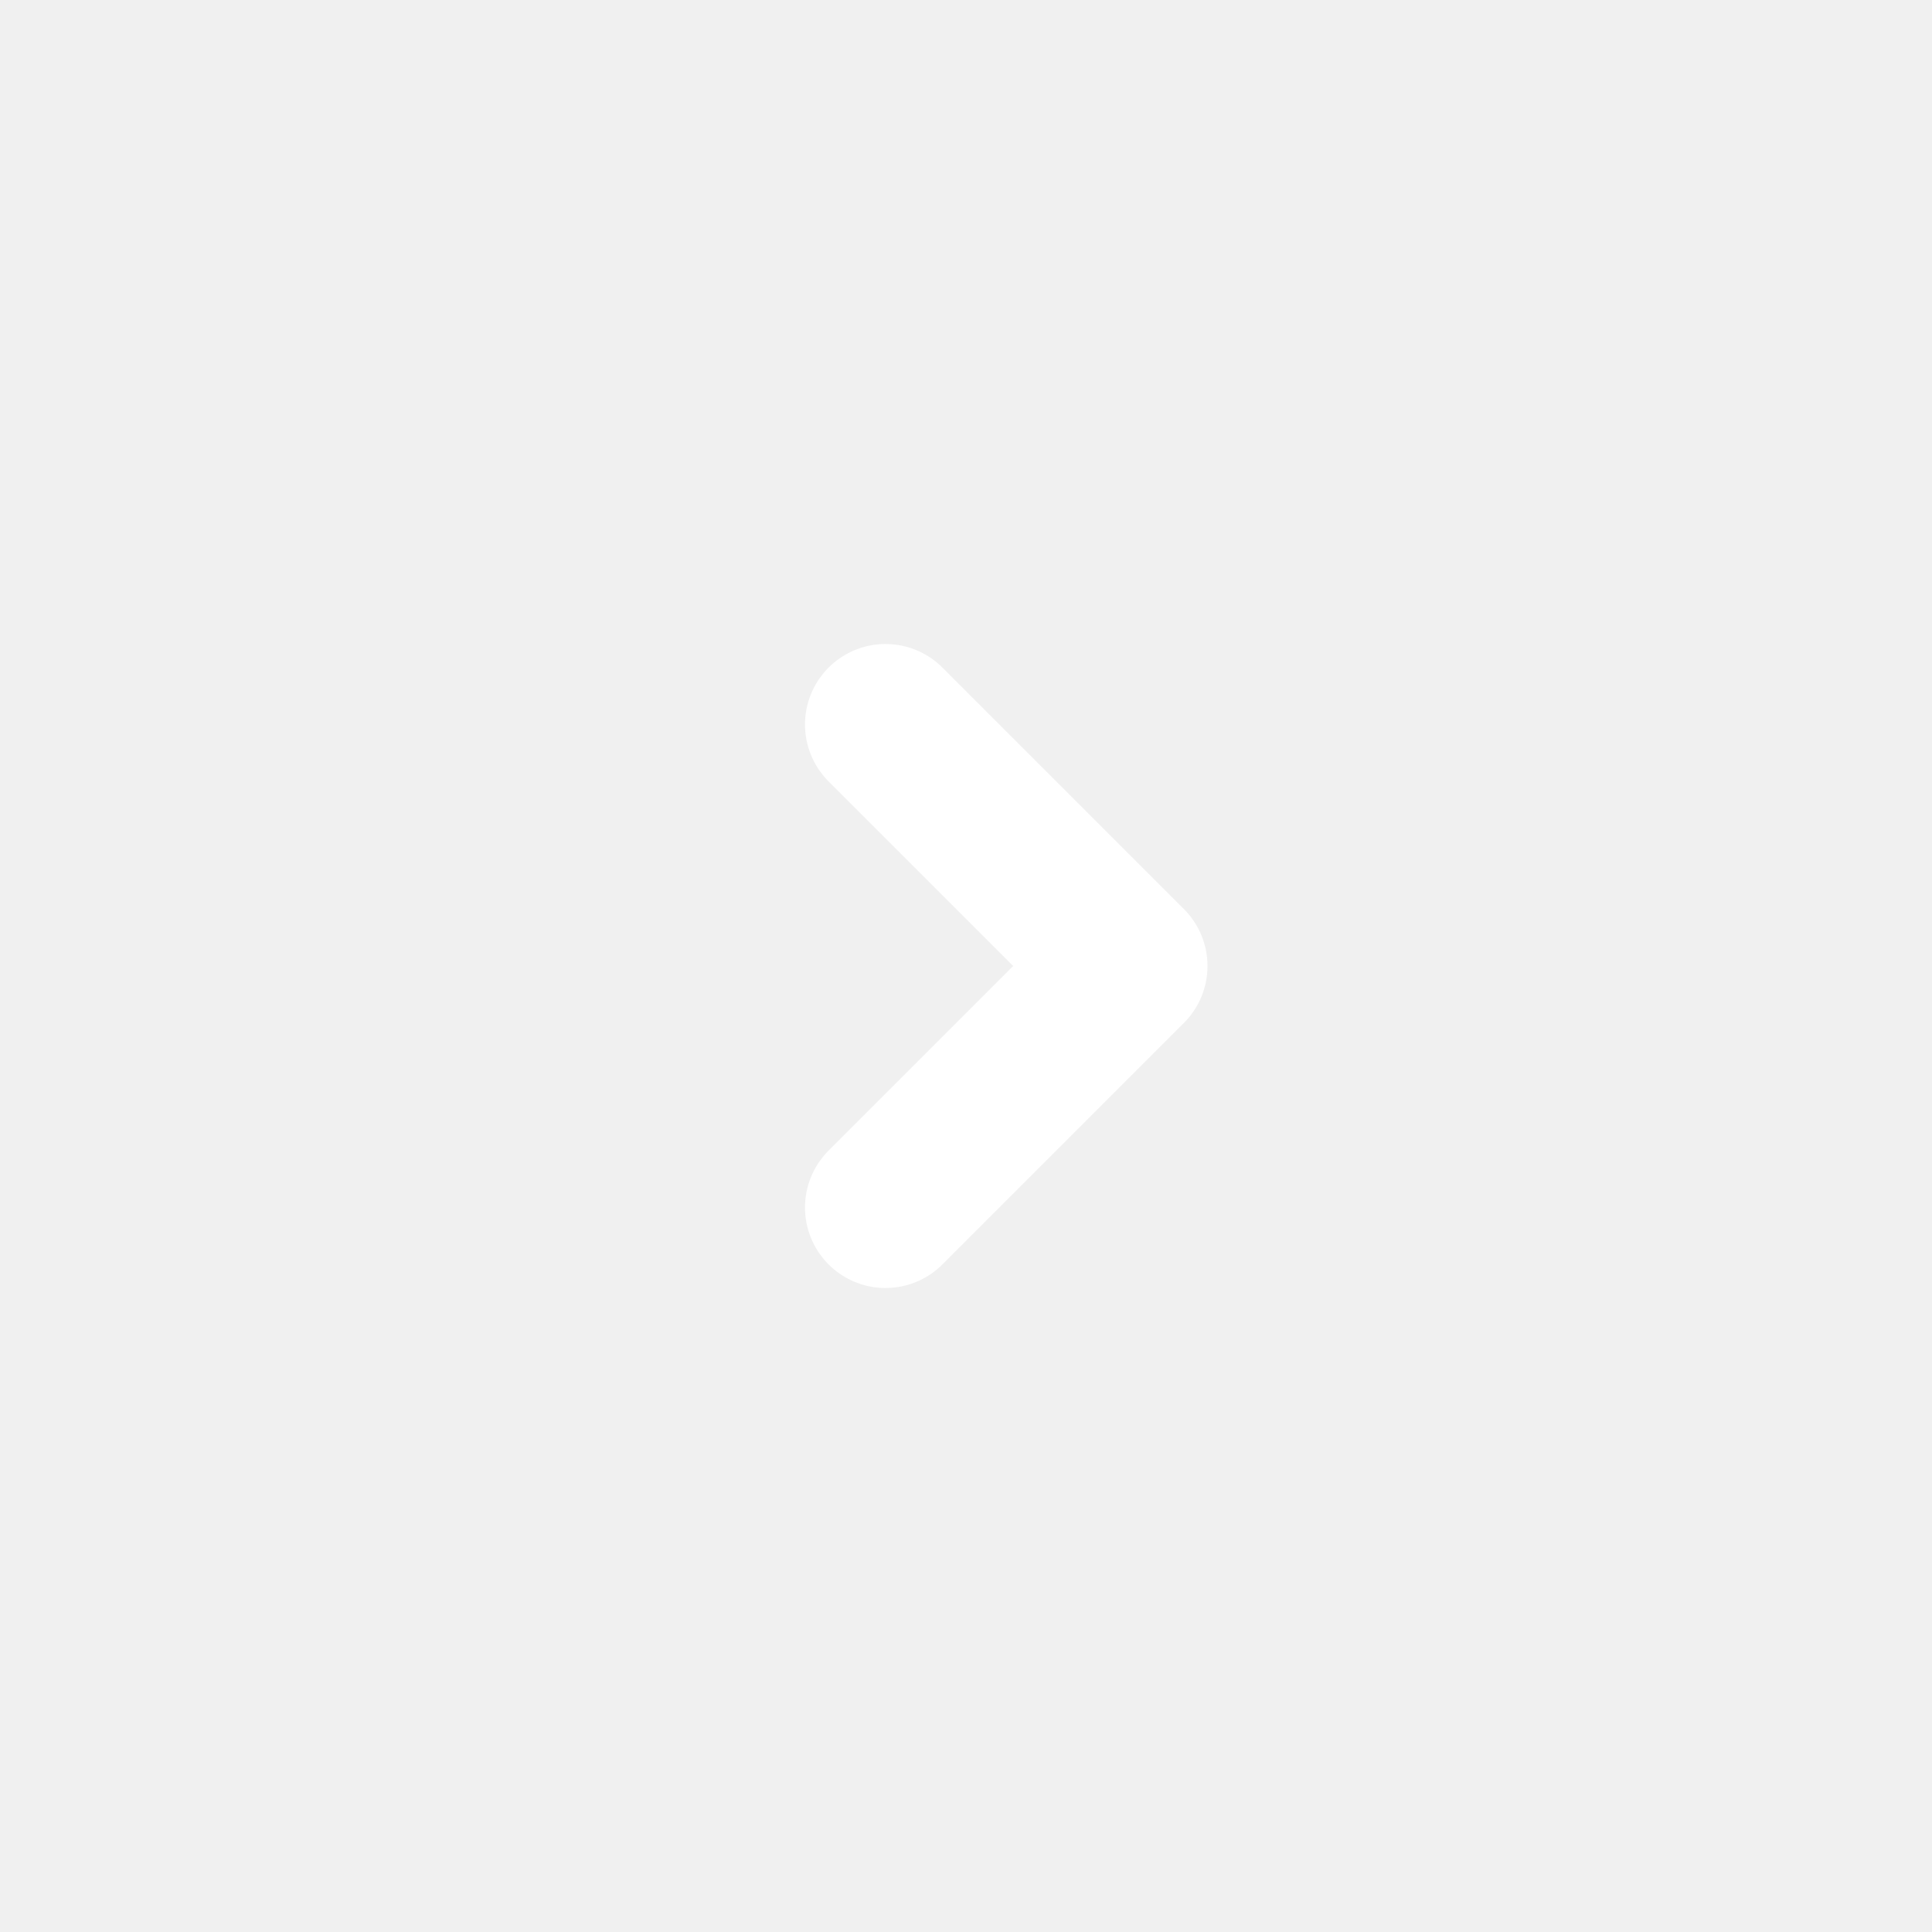
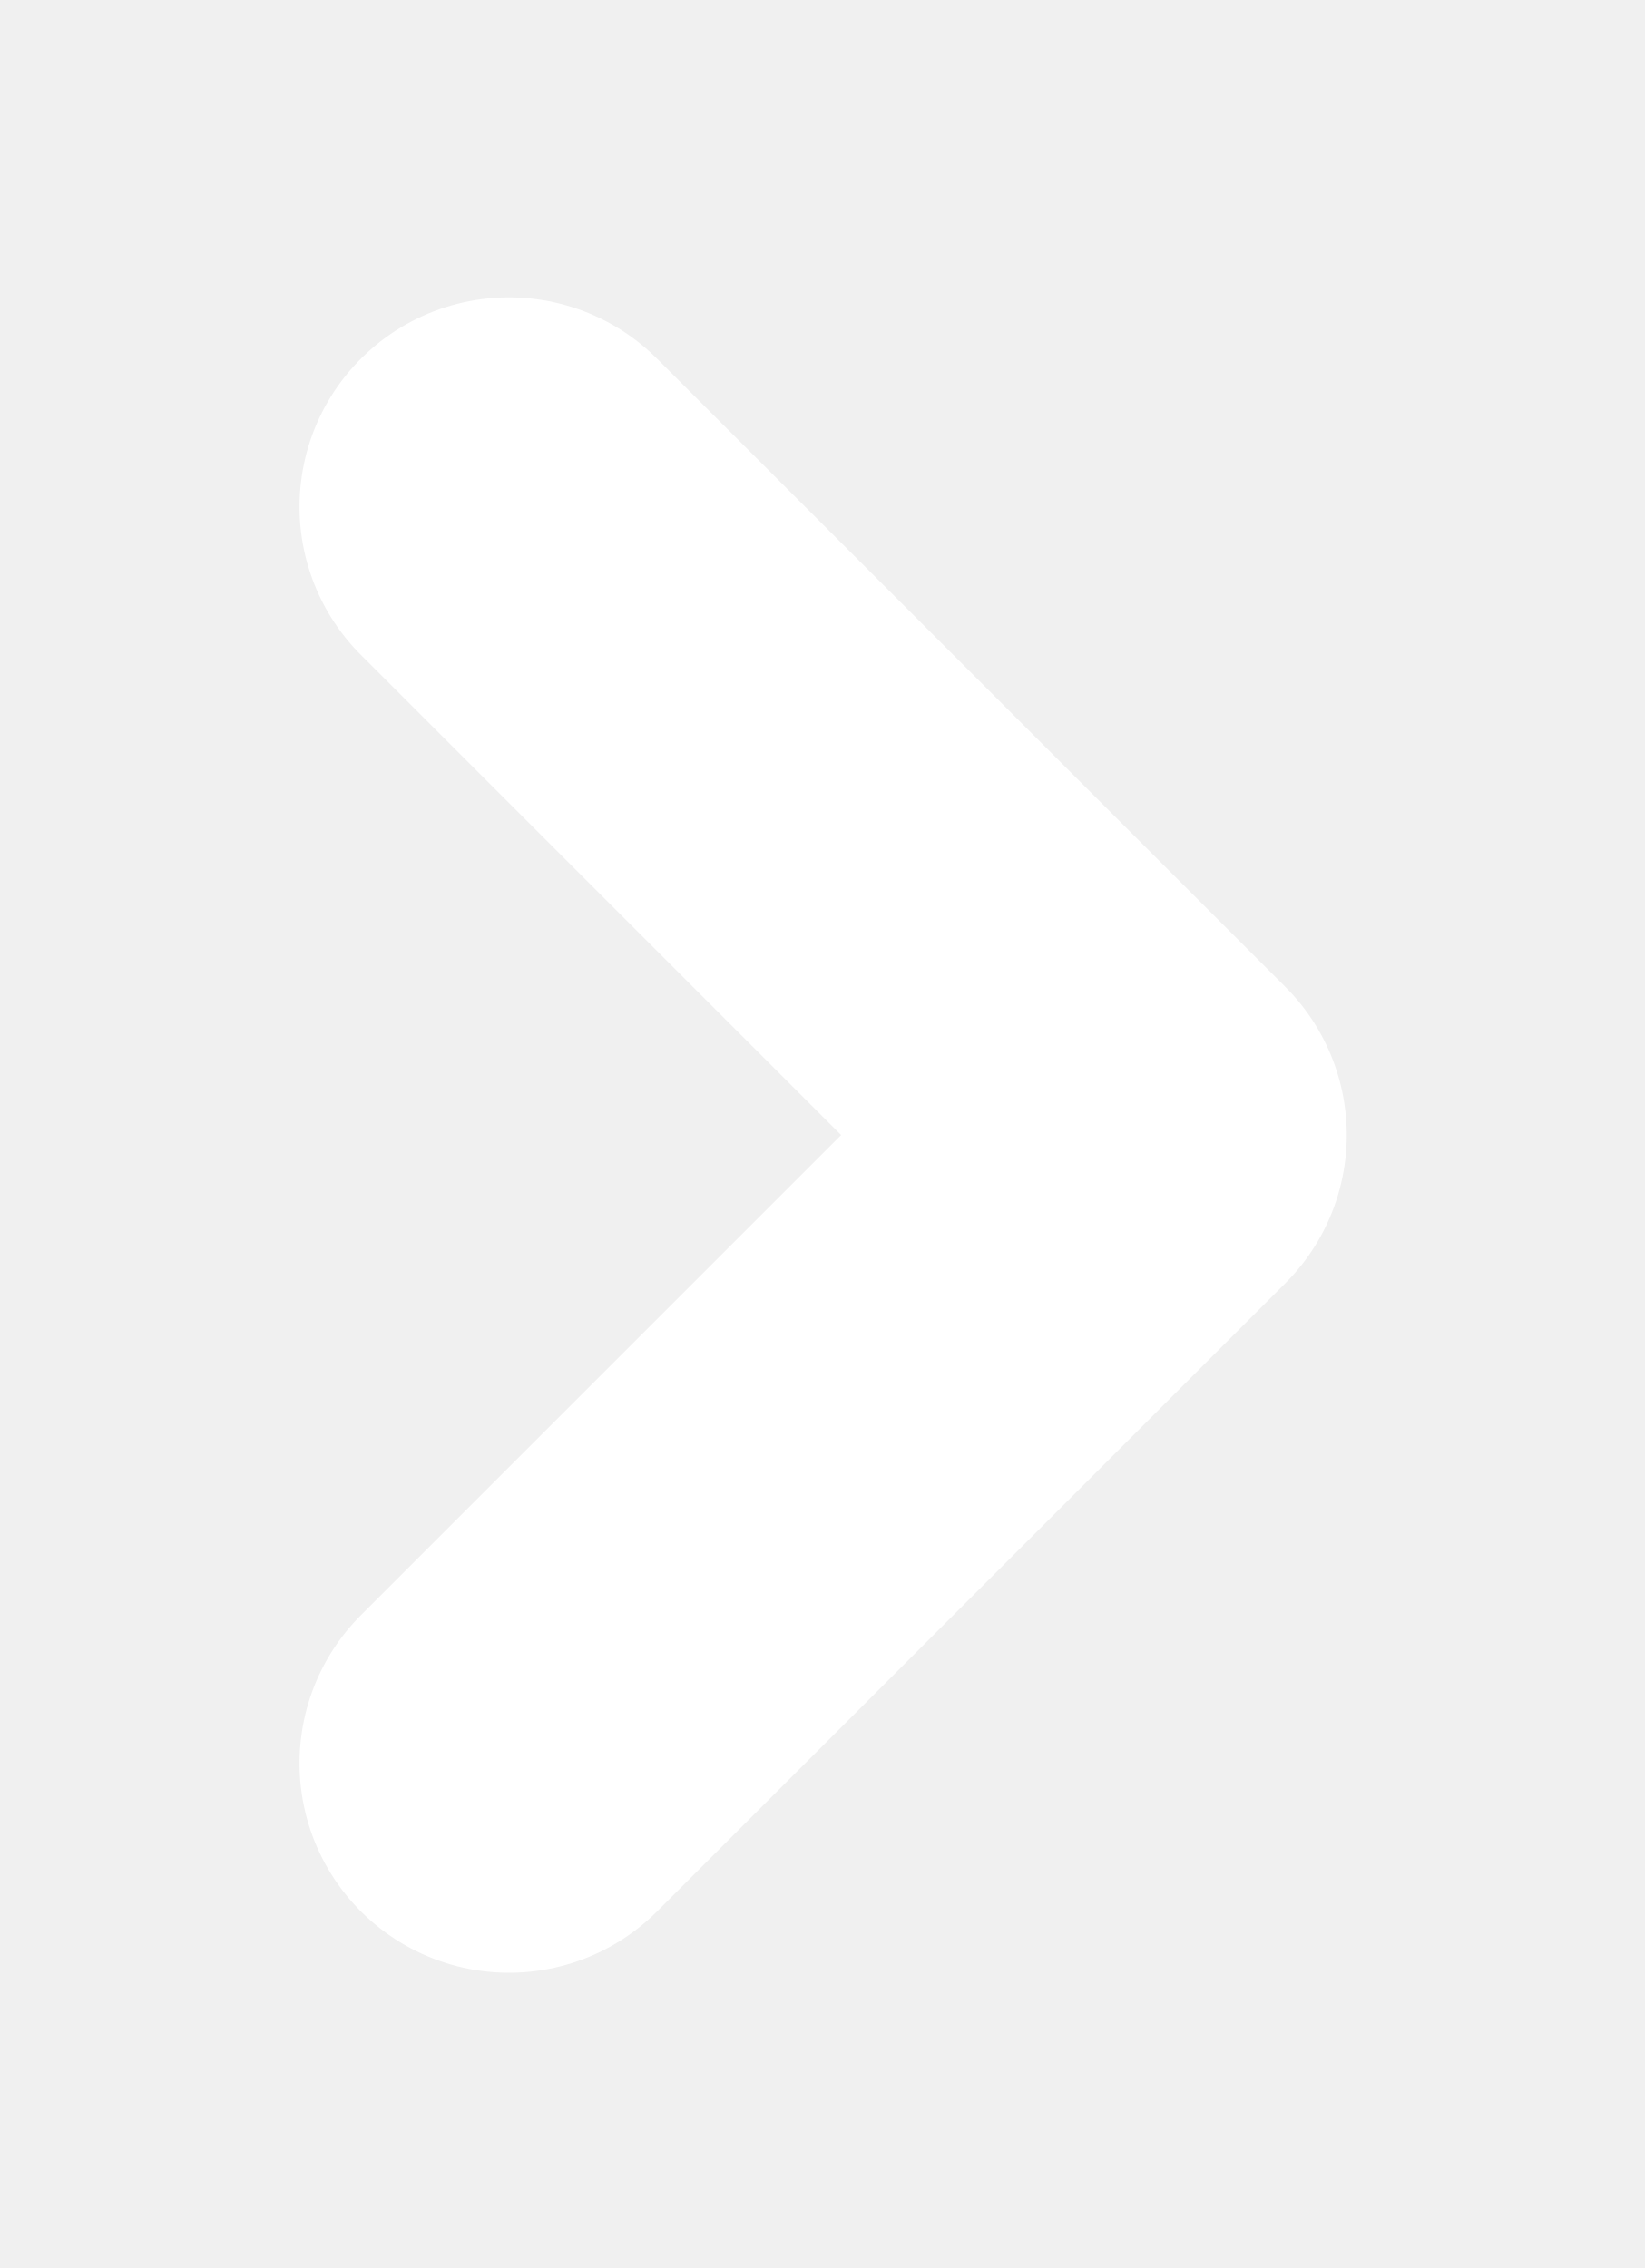
- <svg xmlns="http://www.w3.org/2000/svg" width="800px" height="800px" viewBox="0 0 24 24" fill="none">
+ <svg xmlns="http://www.w3.org/2000/svg" fill="none" viewBox="8.57 6.58 7.85 10.83">
  <g id="Arrow / Caret_Right_SM">
    <path id="Vector" d="M11 9L14 12L11 15" stroke="#ffffff" stroke-width="2" stroke-linecap="round" stroke-linejoin="round" />
  </g>
</svg>
